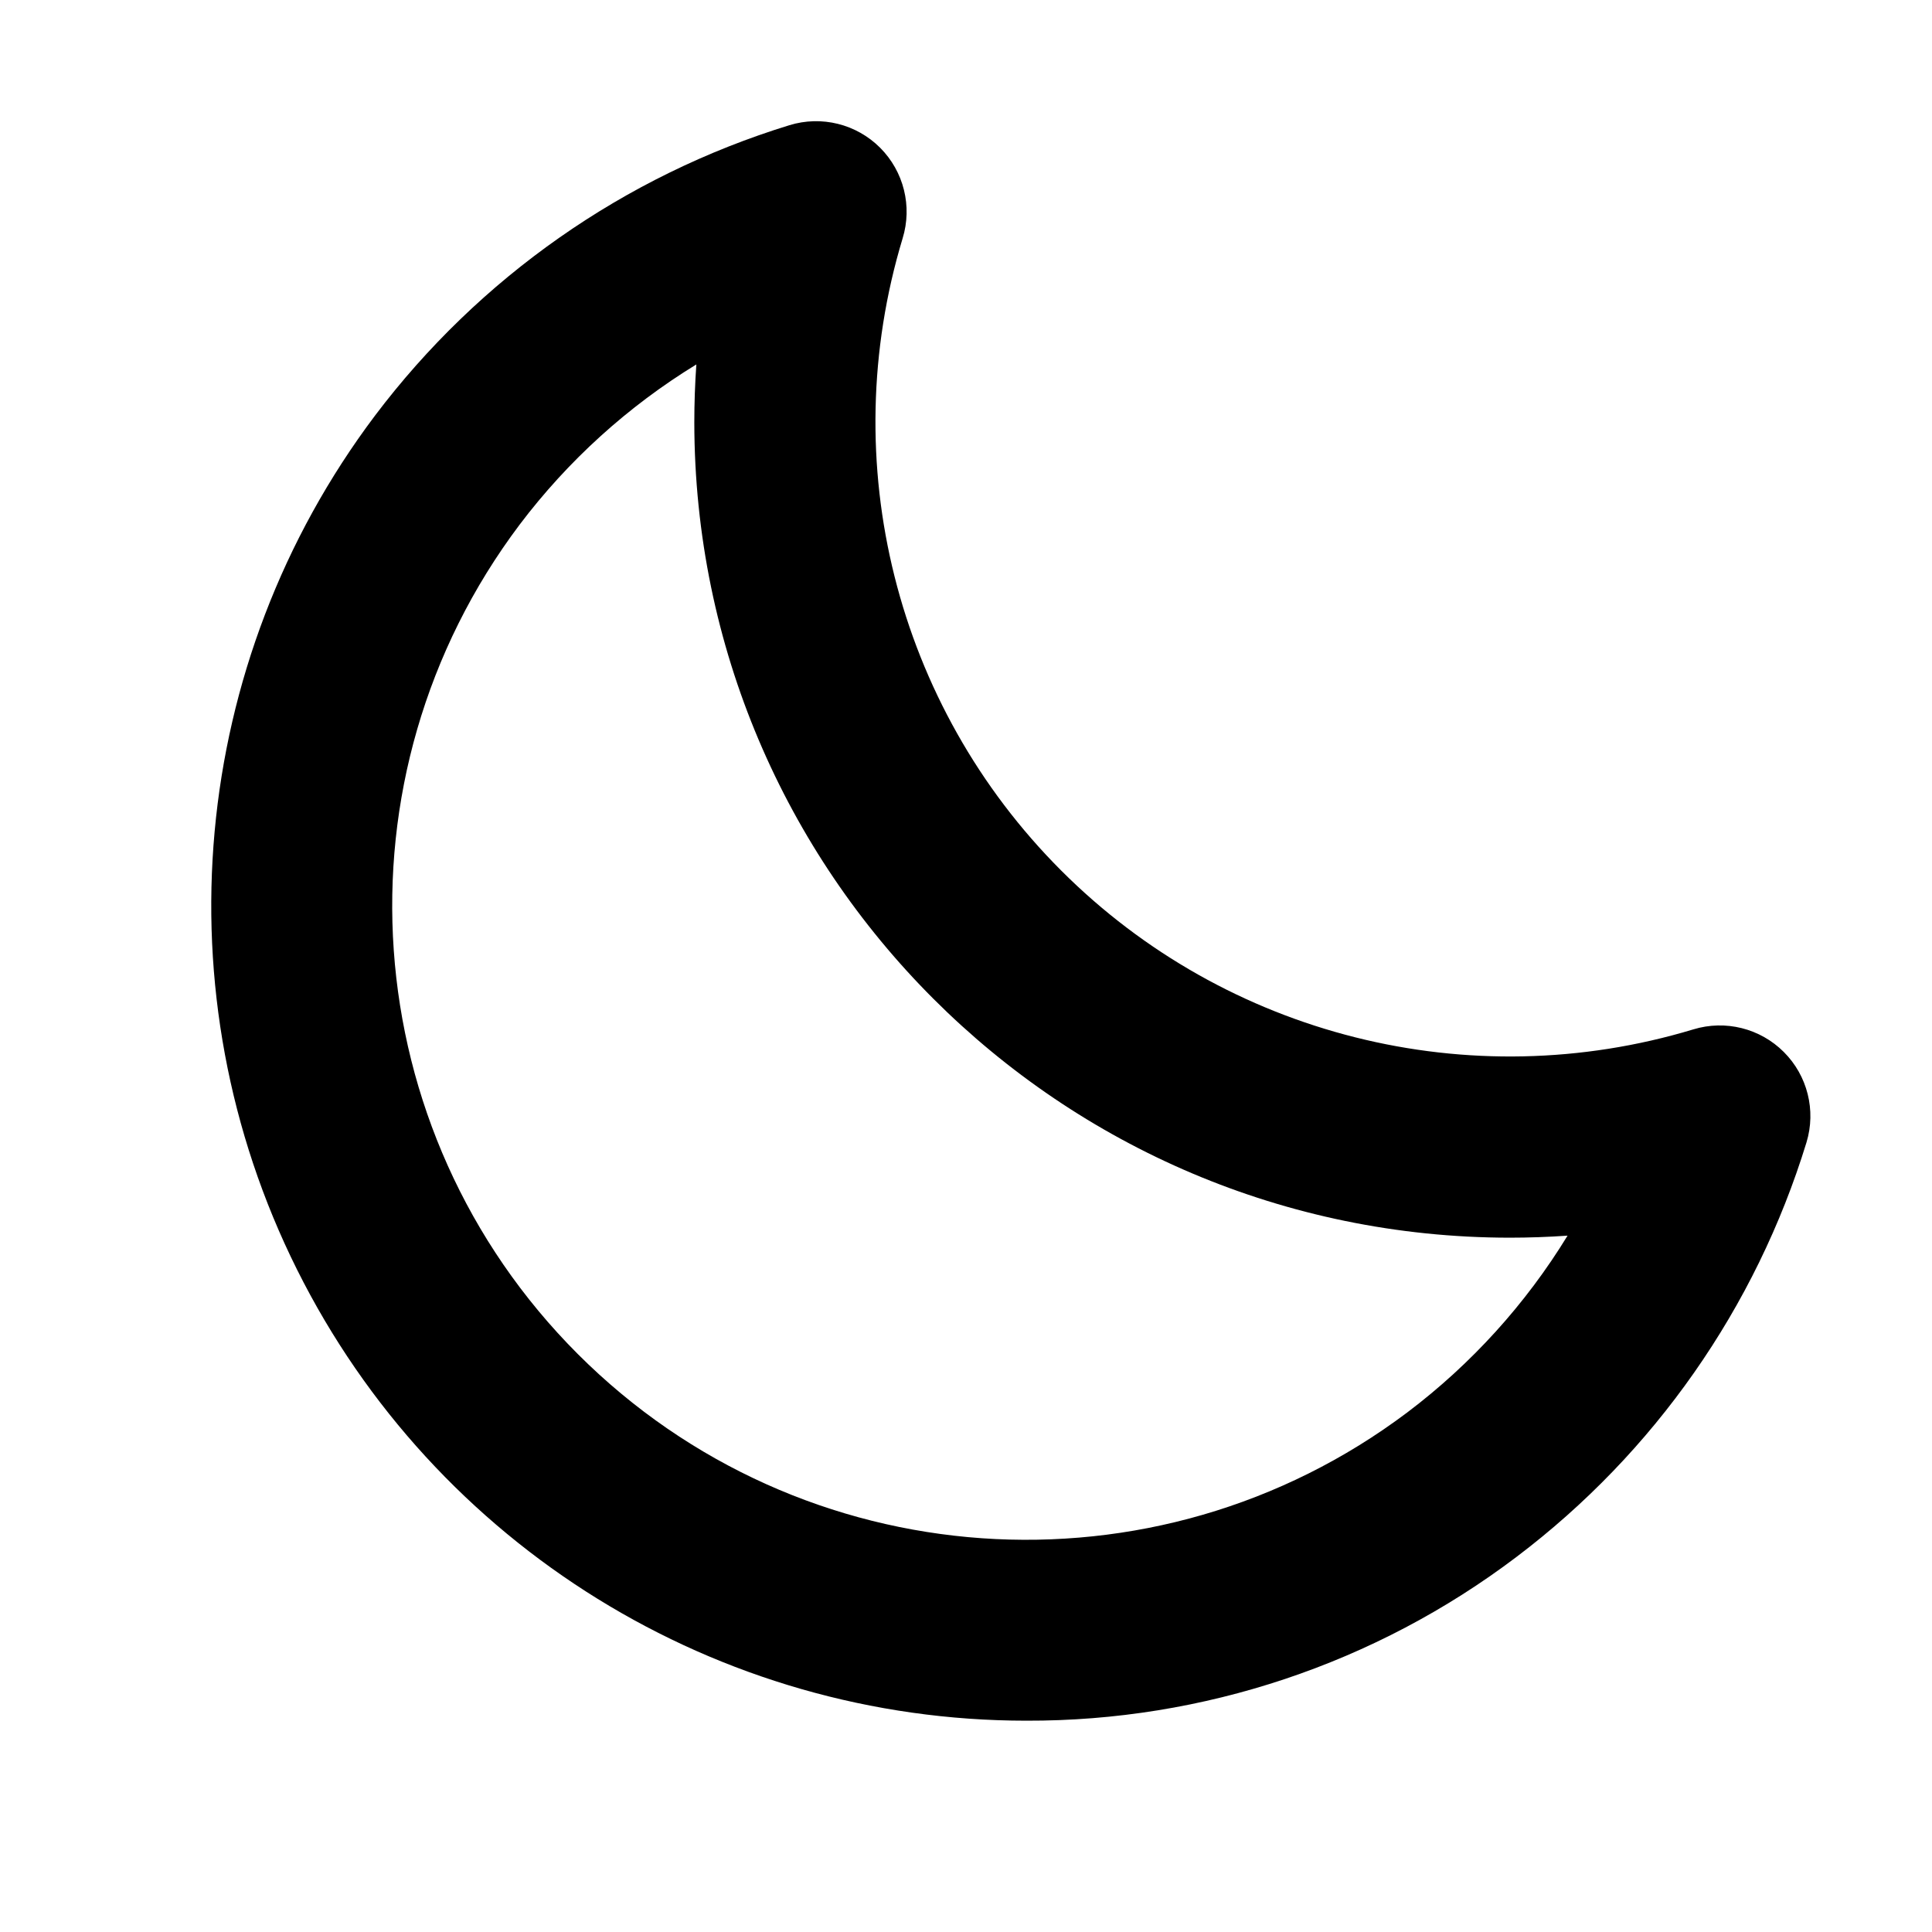
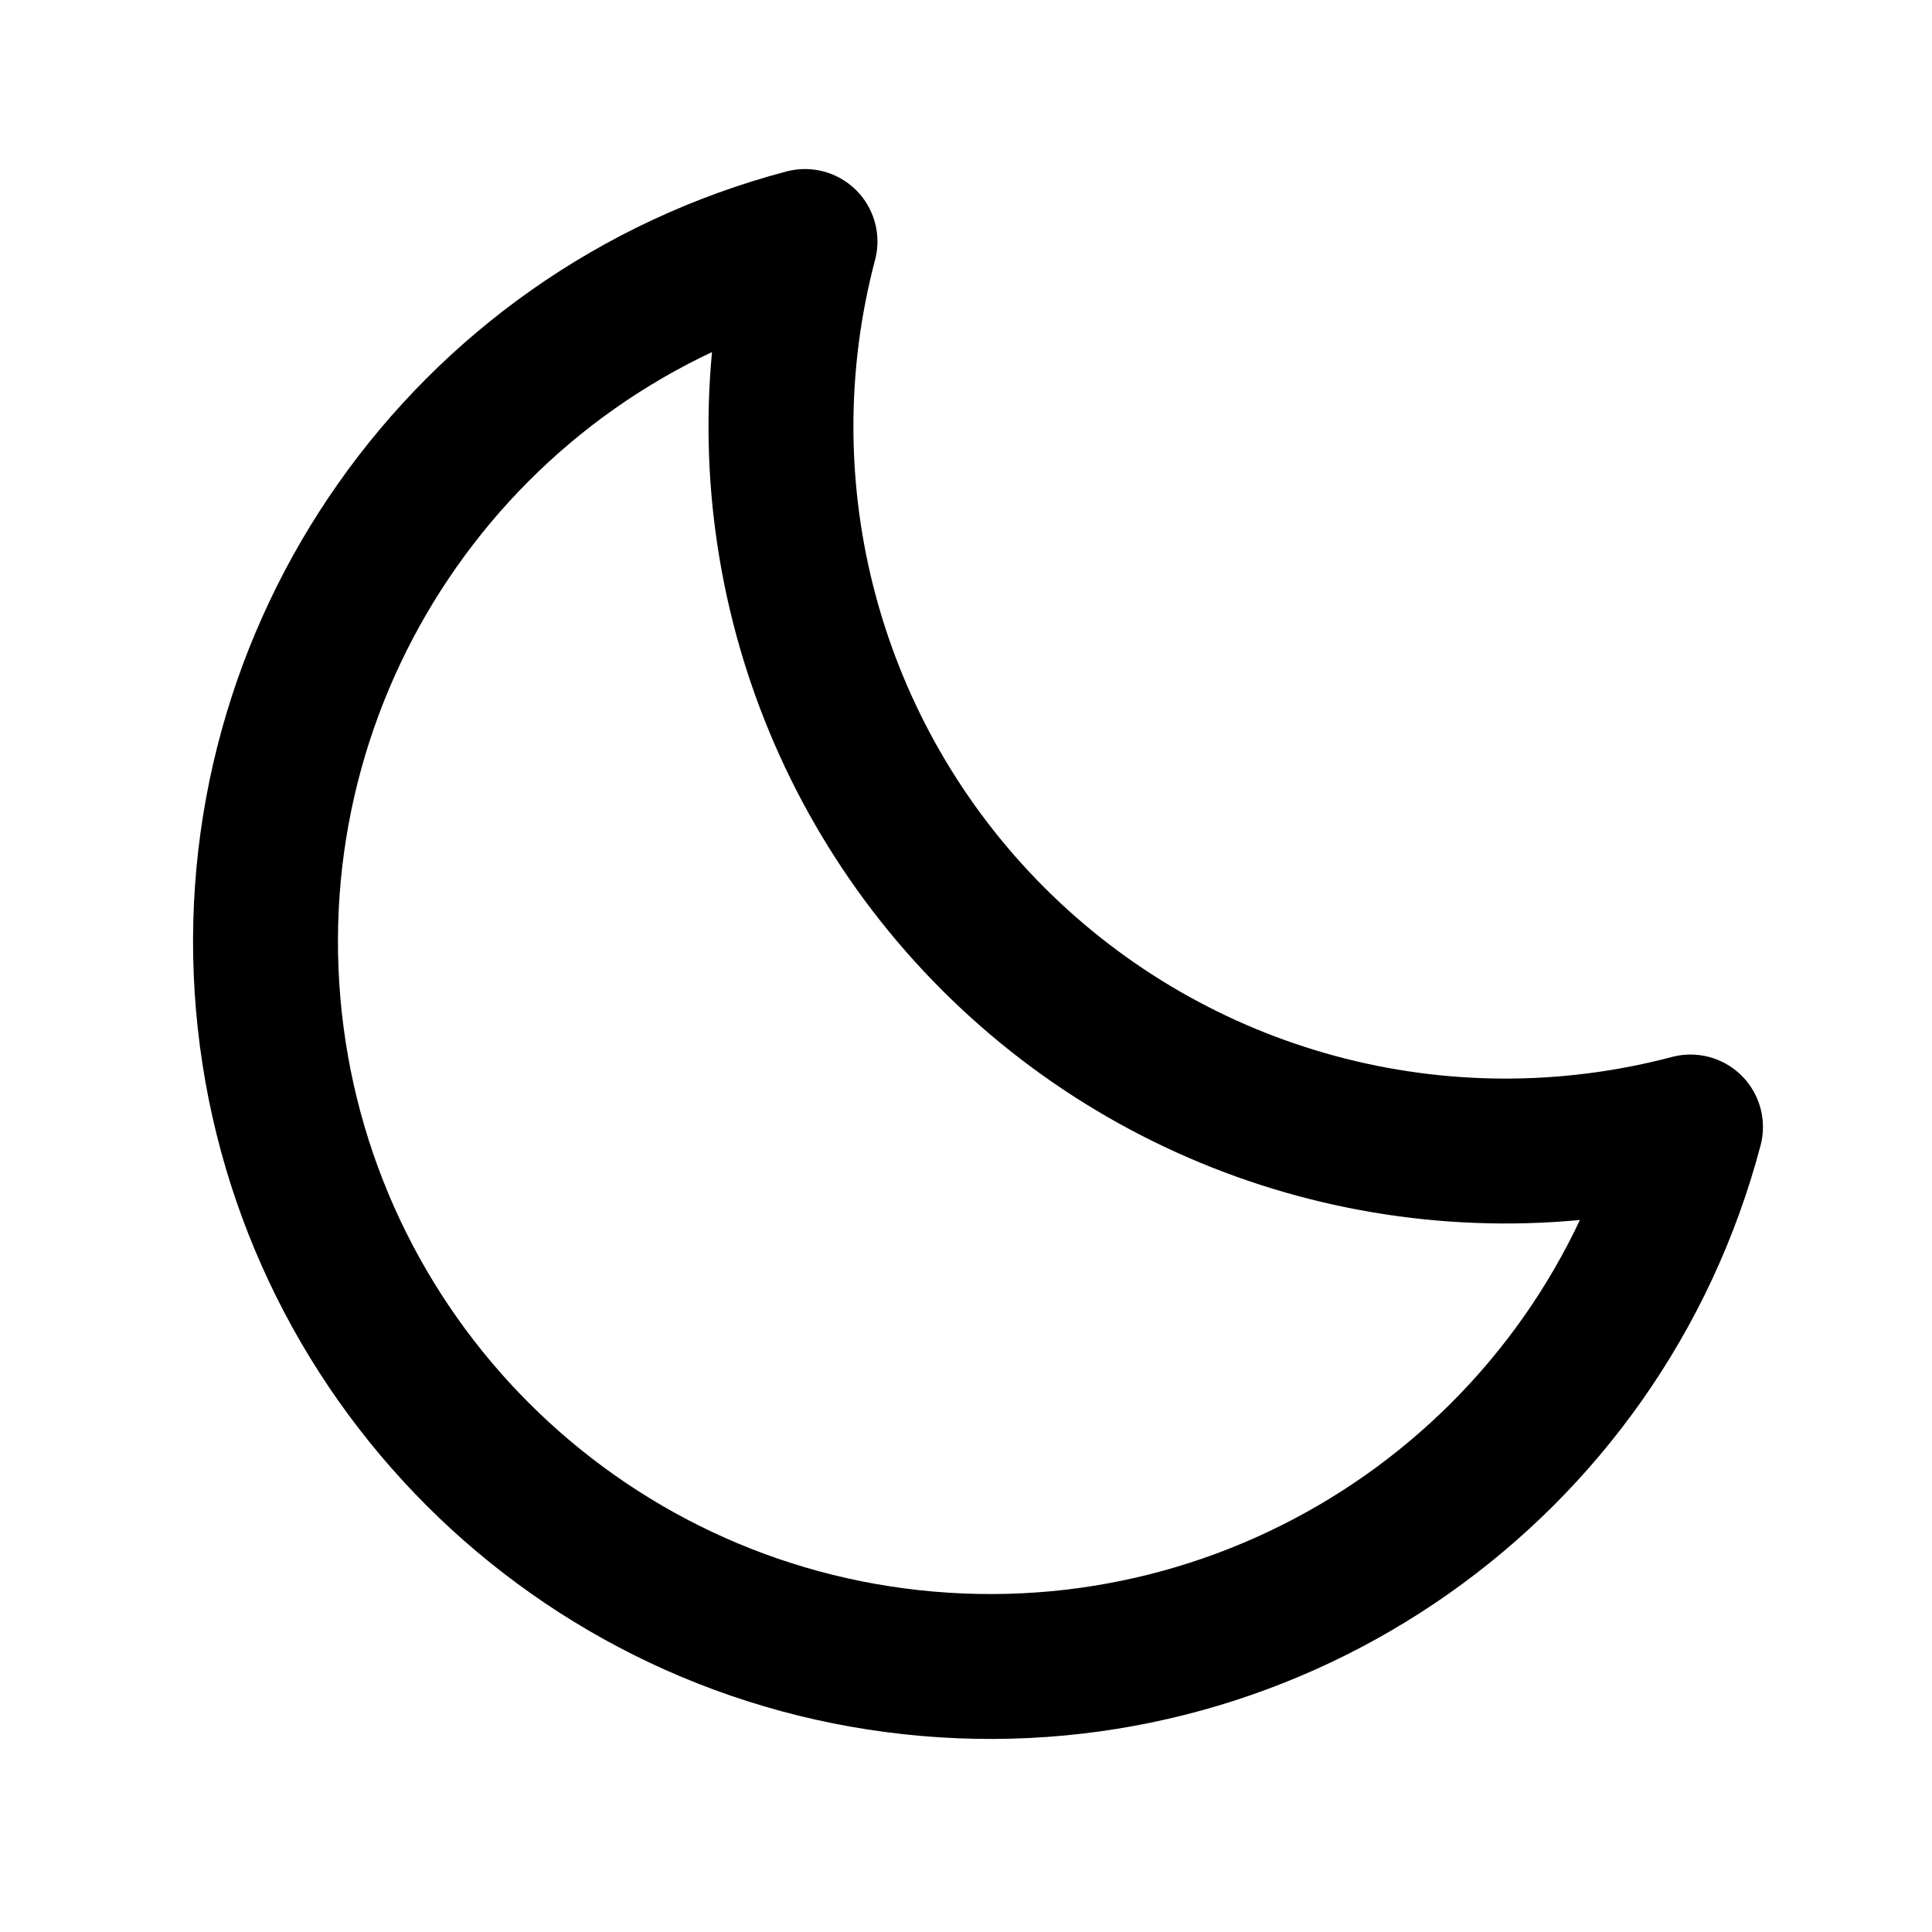
- <svg xmlns="http://www.w3.org/2000/svg" viewBox="0 0 256 256" fill="currentColor">
-   <path d="M236.37,139.4a12,12,0,0,0-12-3A84.07,84.07,0,0,1,119.6,31.59a12,12,0,0,0-15-15A108.86,108.86,0,0,0,49.69,55.07,108,108,0,0,0,136,228a107.09,107.09,0,0,0,64.93-21.69,108.86,108.86,0,0,0,38.44-54.94A12,12,0,0,0,236.37,139.4Zm-49.88,47.74A84,84,0,0,1,68.86,69.51,84.93,84.93,0,0,1,92.27,48.29Q92,52.13,92,56A108.12,108.12,0,0,0,200,164q3.87,0,7.71-.27A84.79,84.79,0,0,1,186.49,187.14Z" />
+ <svg xmlns="http://www.w3.org/2000/svg" viewBox="0 0 24 24" fill="none" stroke="black" stroke-width="1.8" stroke-linecap="round" stroke-linejoin="round">
+   <path d="M10 3a9 9 0 1 0 11 11 9 9 0 0 1-11-11Z" />
</svg>
